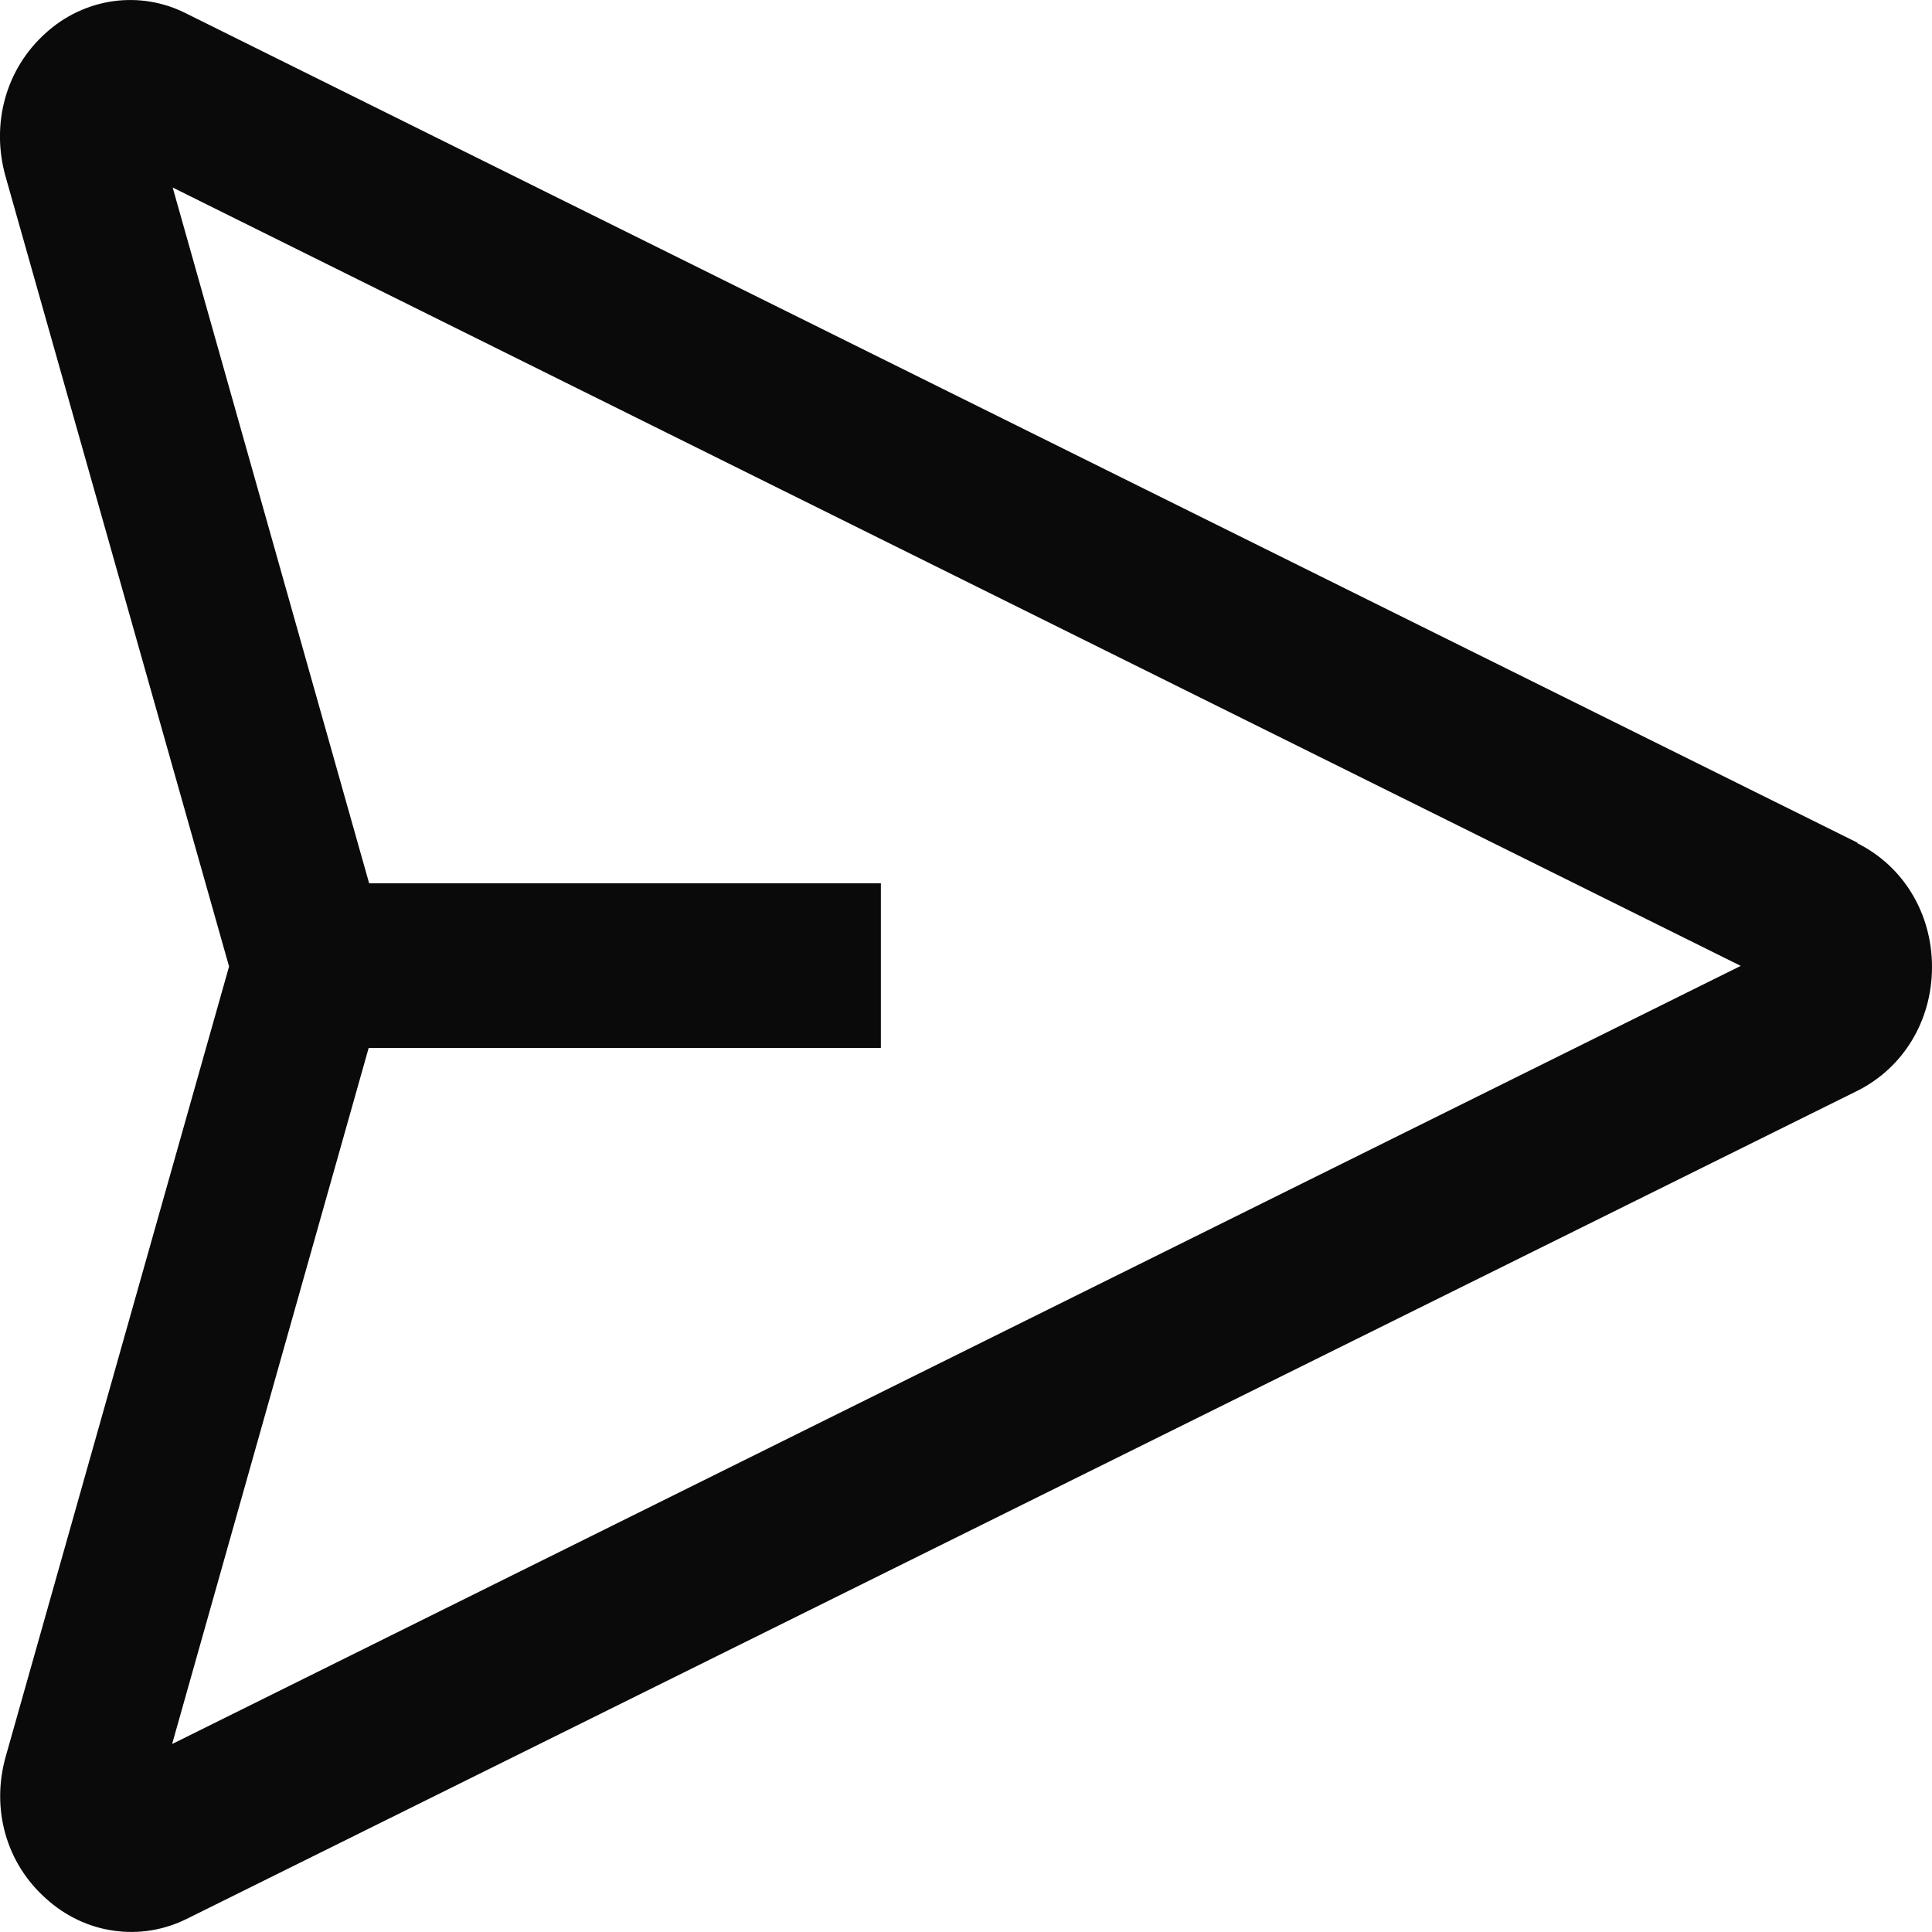
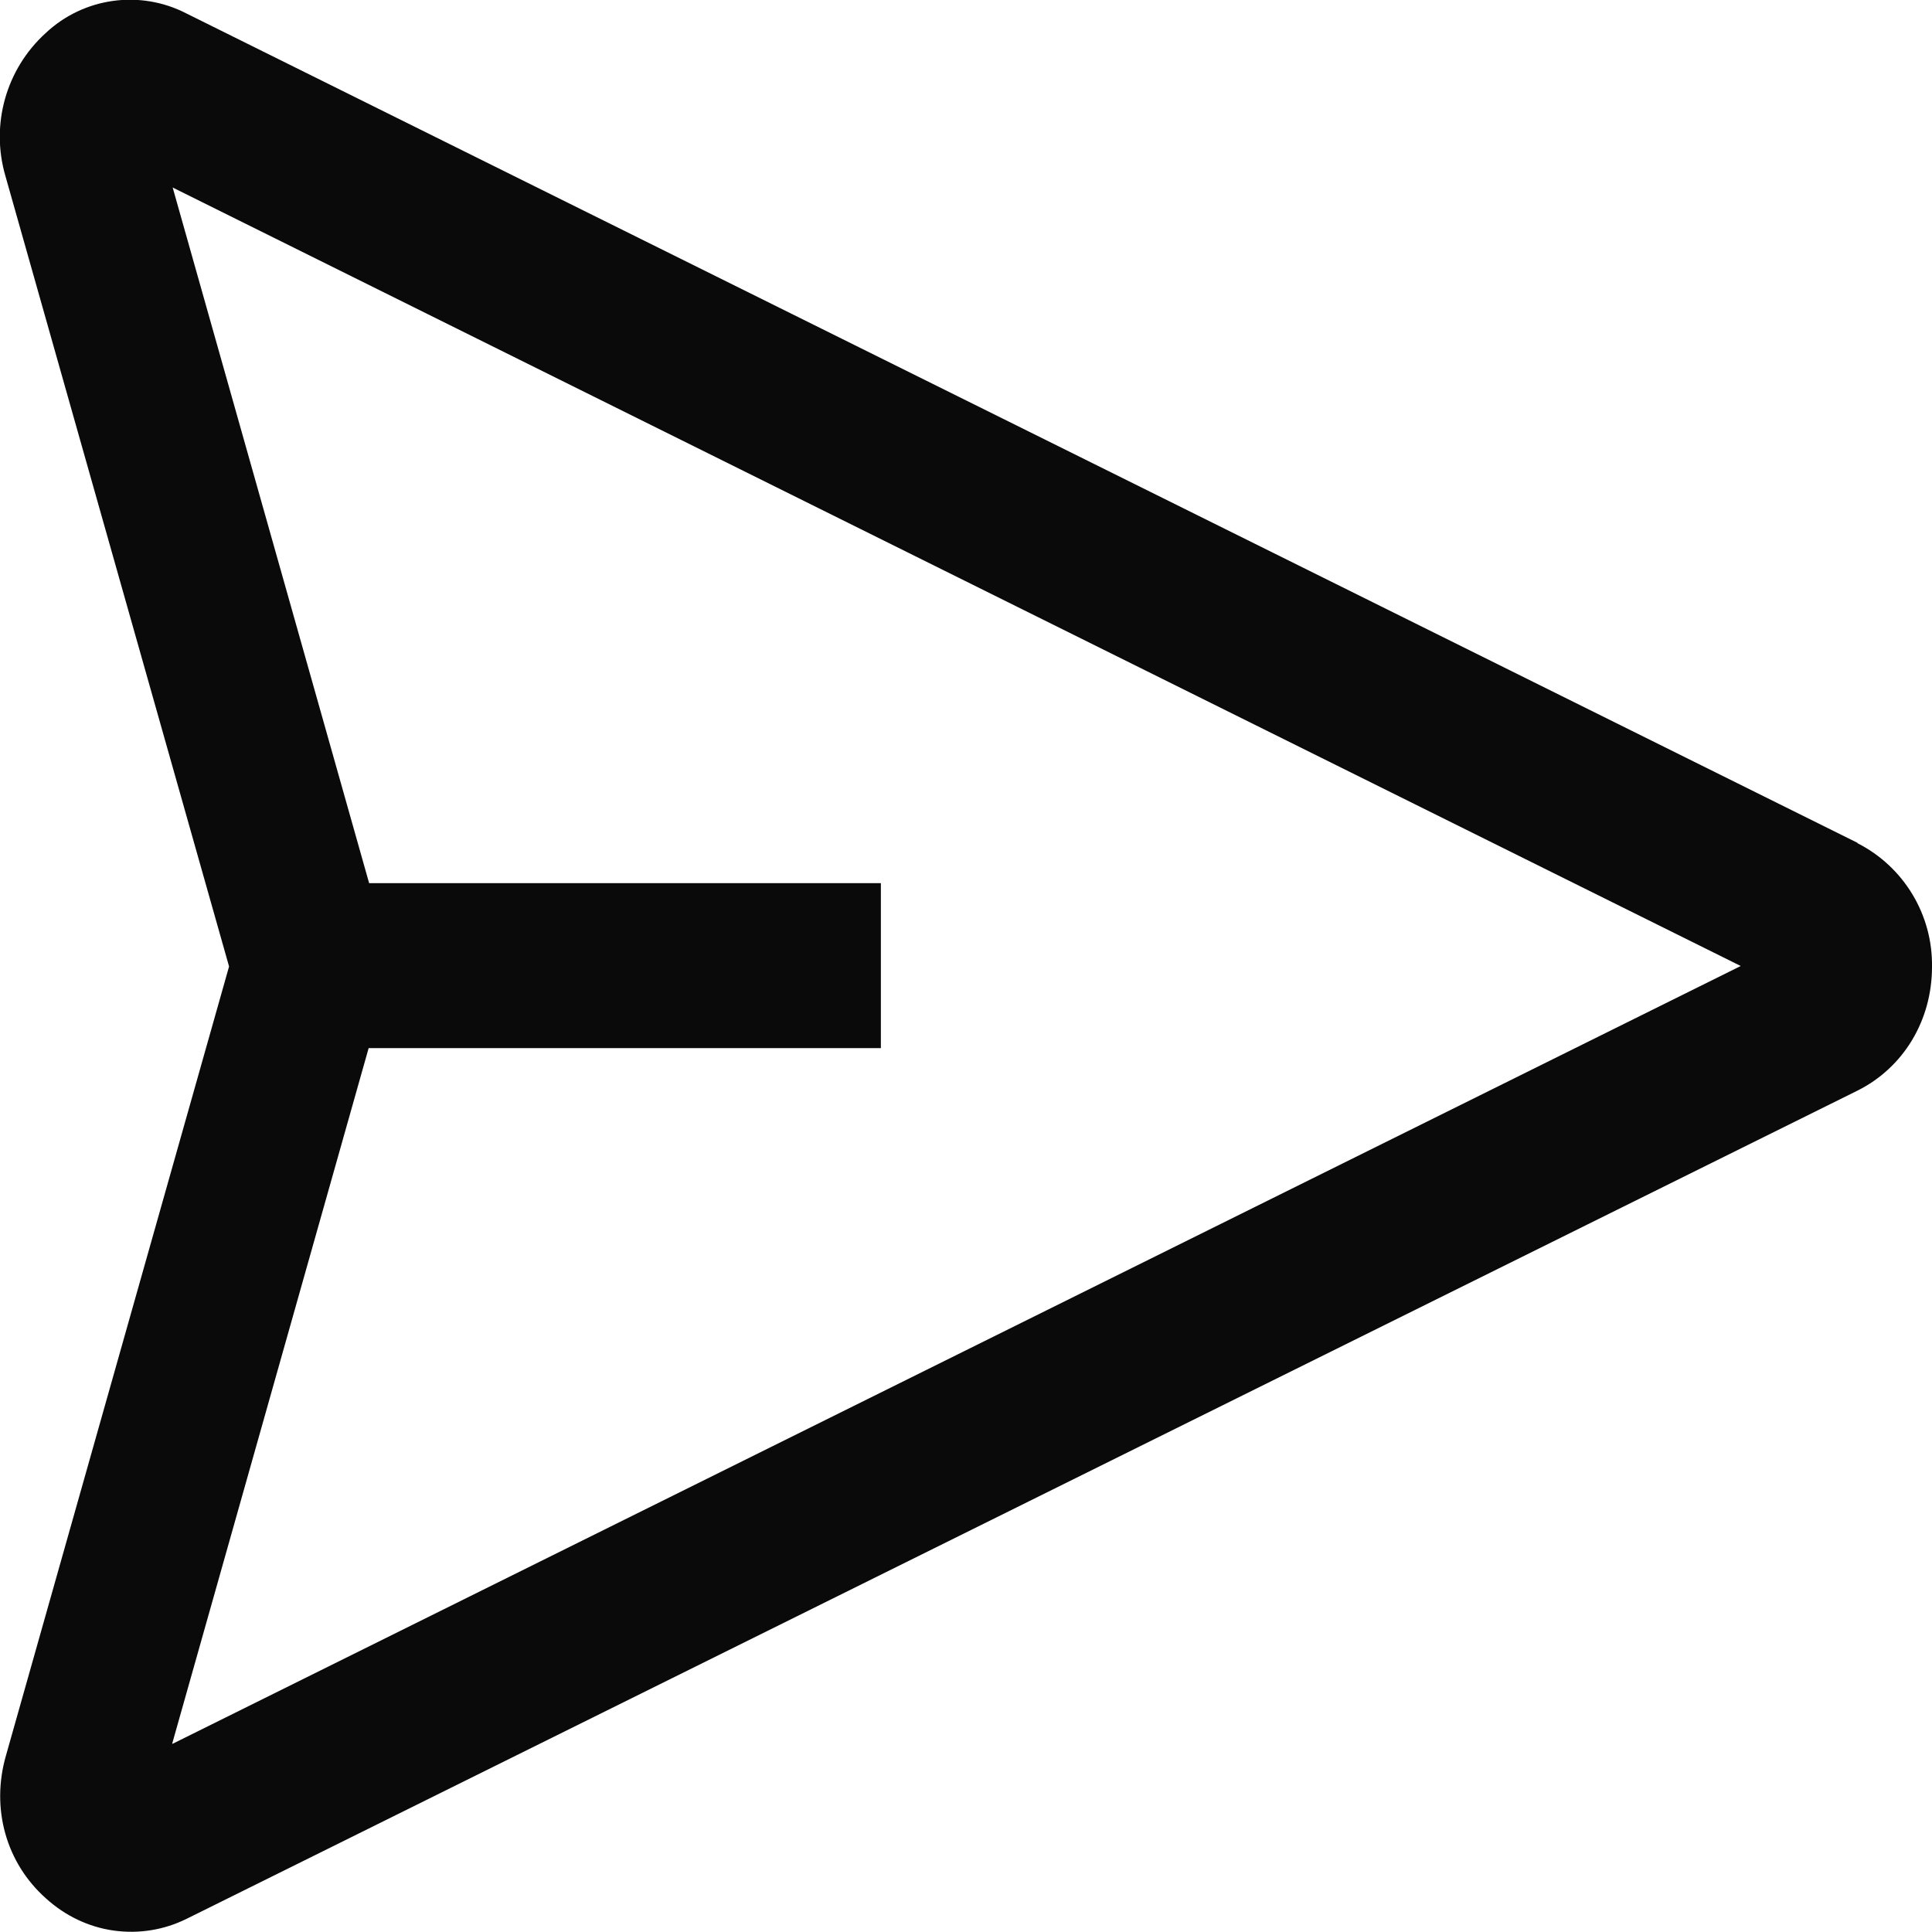
- <svg xmlns="http://www.w3.org/2000/svg" width="16" height="16" viewBox="0 0 16 16" fill="none">
-   <path d="M15.383 6.979L1.543 0.112C1.355 0.016 1.144 -0.019 0.937 0.01C0.73 0.039 0.535 0.131 0.377 0.275C0.049 0.57 -0.076 1.023 0.045 1.458L1.897 8.004L0.049 14.541C-0.076 14.976 0.049 15.429 0.382 15.724C0.54 15.867 0.734 15.96 0.941 15.989C1.148 16.019 1.358 15.985 1.547 15.891L15.383 9.033C15.763 8.842 16 8.453 16 8.008C16 7.564 15.763 7.174 15.383 6.984V6.979ZM1.426 14.441L3.053 8.679H7.295V7.315H3.057L1.43 1.553L14.416 7.999L1.43 14.441H1.426Z" fill="#0A0A0A" />
+ <svg xmlns="http://www.w3.org/2000/svg" width="16" height="16" fill="none">
+   <path fill="#0a0a0a" d="M15.383 6.98 1.543.111A1.02 1.02 0 0 0 .377.275a1.16 1.16 0 0 0-.332 1.183l1.852 6.546L.049 14.54c-.125.435 0 .888.333 1.183.158.143.352.236.559.265s.417-.004.606-.098l13.836-6.858c.38-.19.617-.58.617-1.025a1.13 1.13 0 0 0-.617-1.024zM1.426 14.44l1.627-5.76h4.242V7.314H3.057L1.43 1.553 14.416 8 1.43 14.441z" />
</svg>
